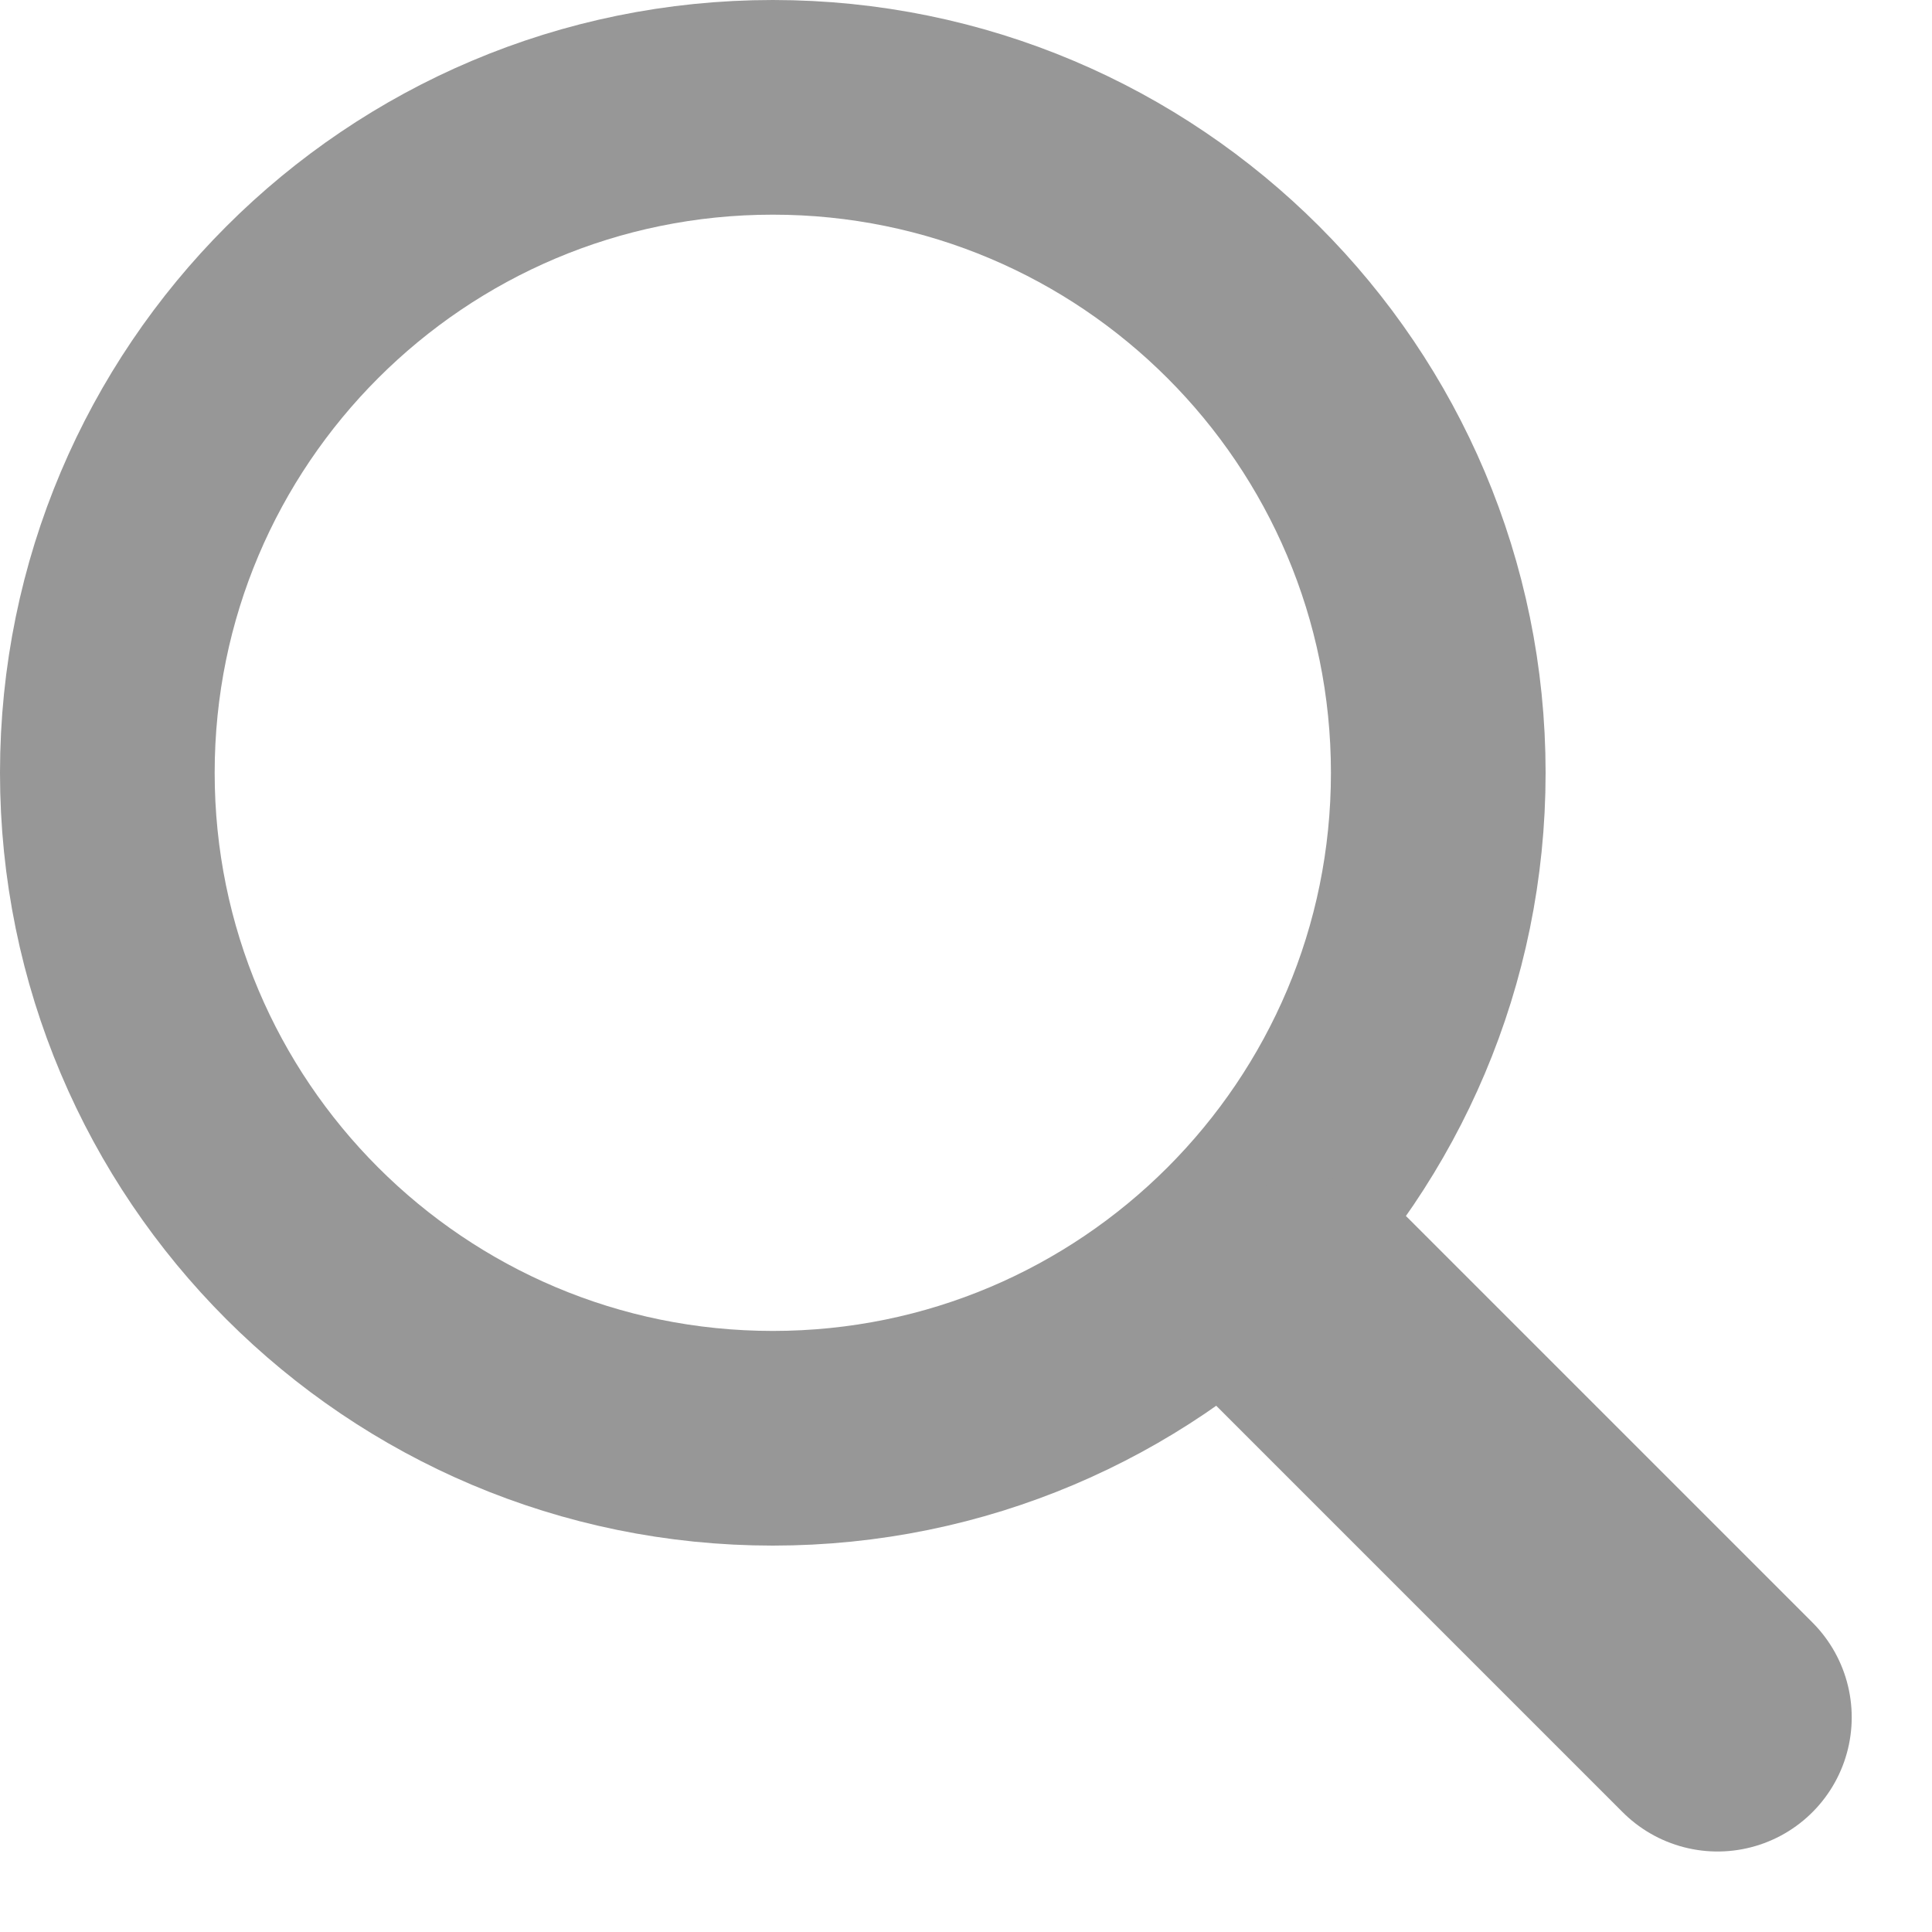
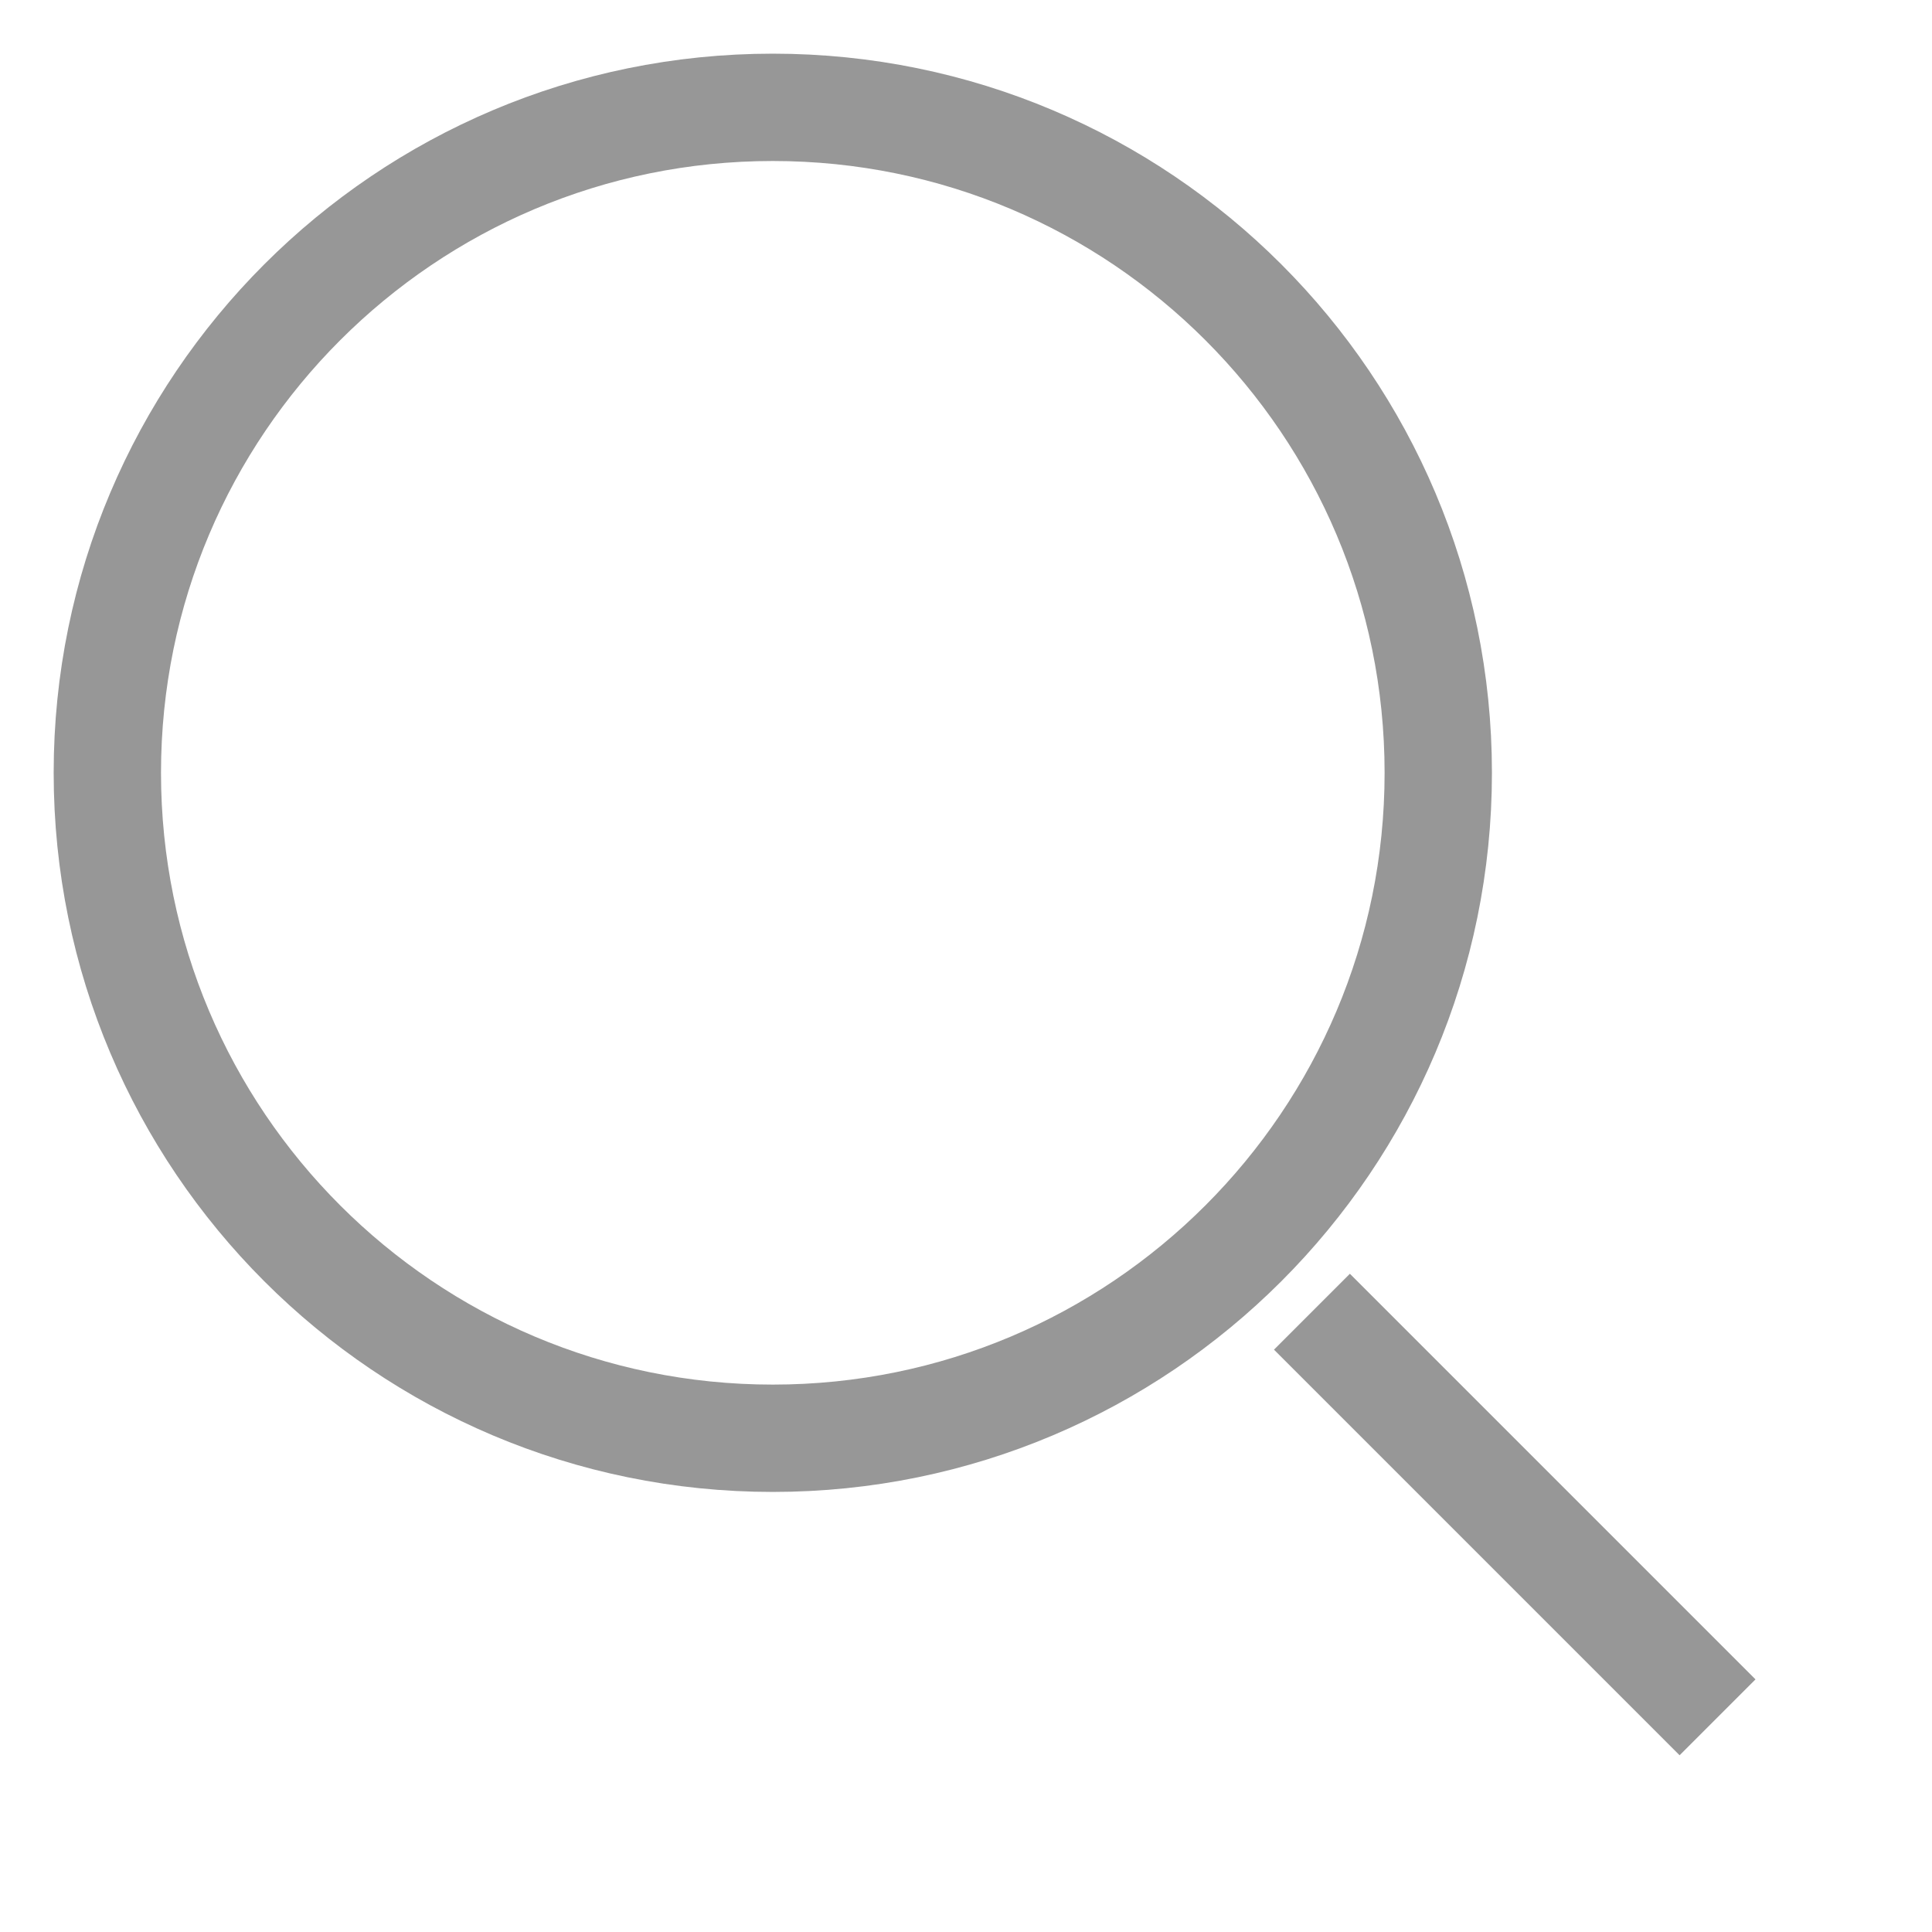
<svg xmlns="http://www.w3.org/2000/svg" width="18" height="18" viewBox="0 0 18 18" fill="none">
-   <circle cx="7.2" cy="7.2" r="6.2" stroke="#979797" stroke-width="2" />
-   <path d="M12.223 12.221L16.002 16" stroke="#979797" stroke-width="2.5" stroke-linecap="round" />
+   <circle cx="7.2" cy="7.2" r="6.2" stroke="#979797" strokeWidth="2" />
+   <path d="M12.223 12.221L16.002 16" stroke="#979797" strokeWidth="2.5" strokeLinecap="round" />
</svg>
